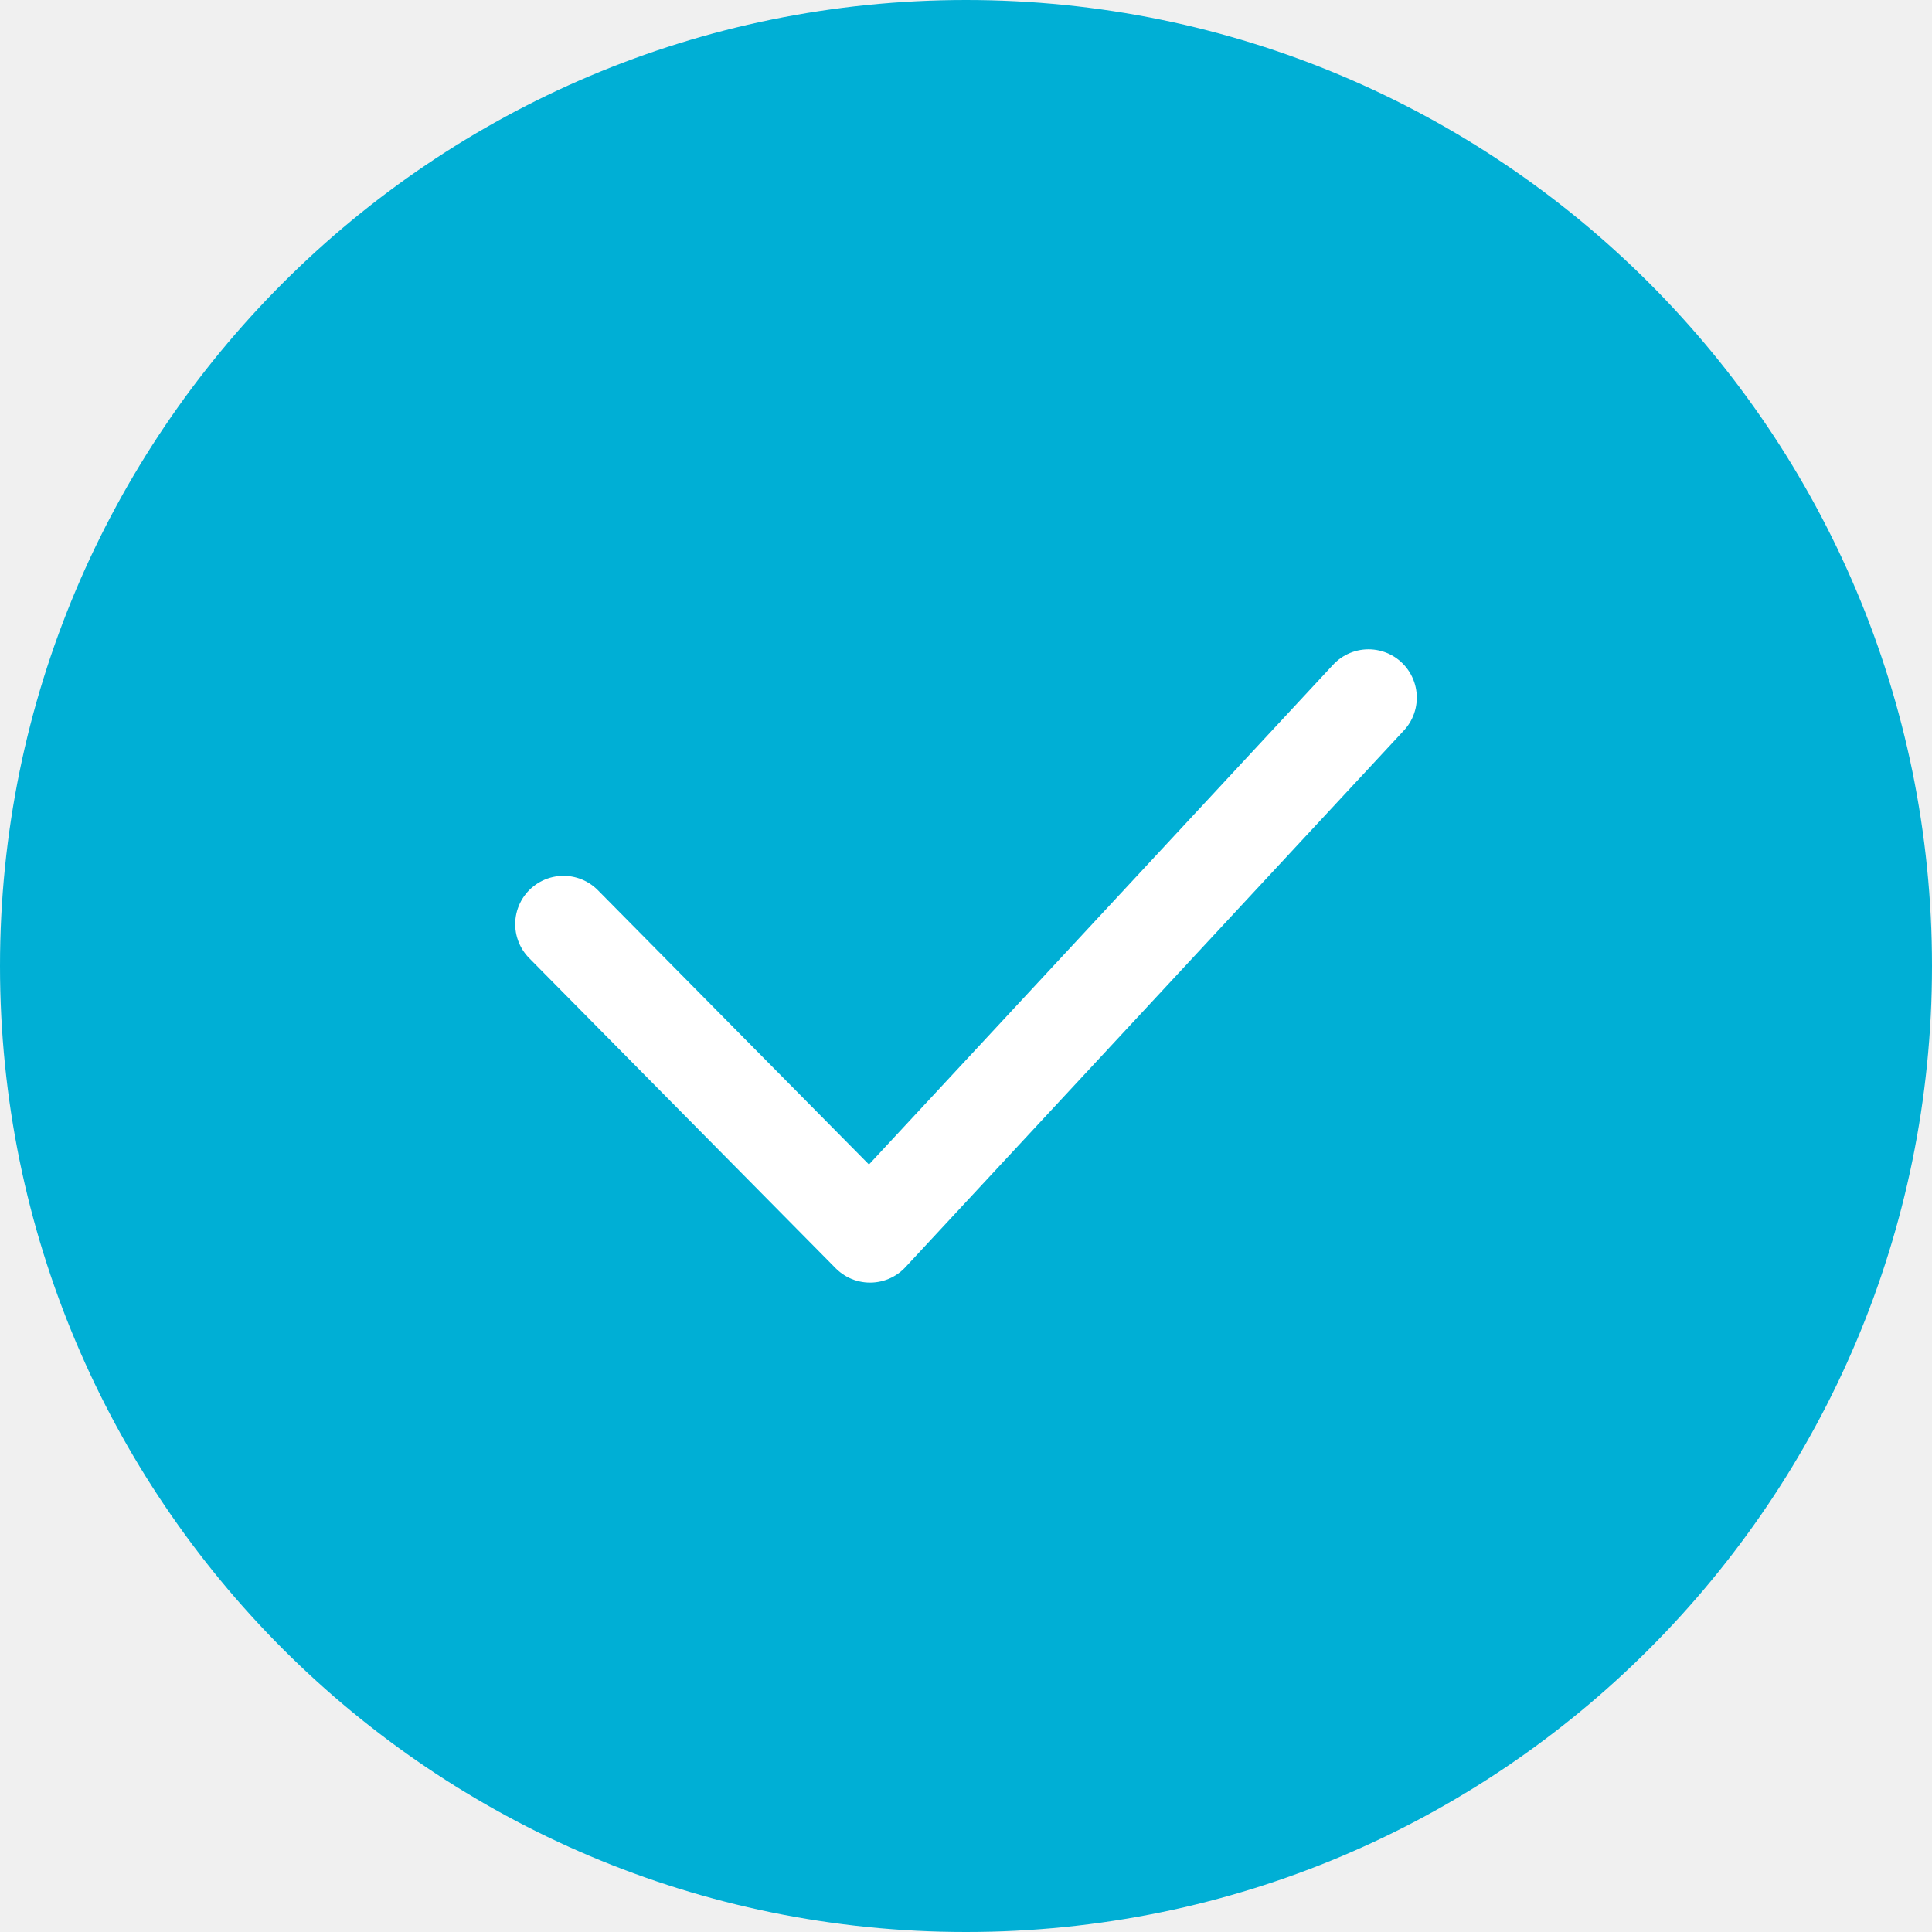
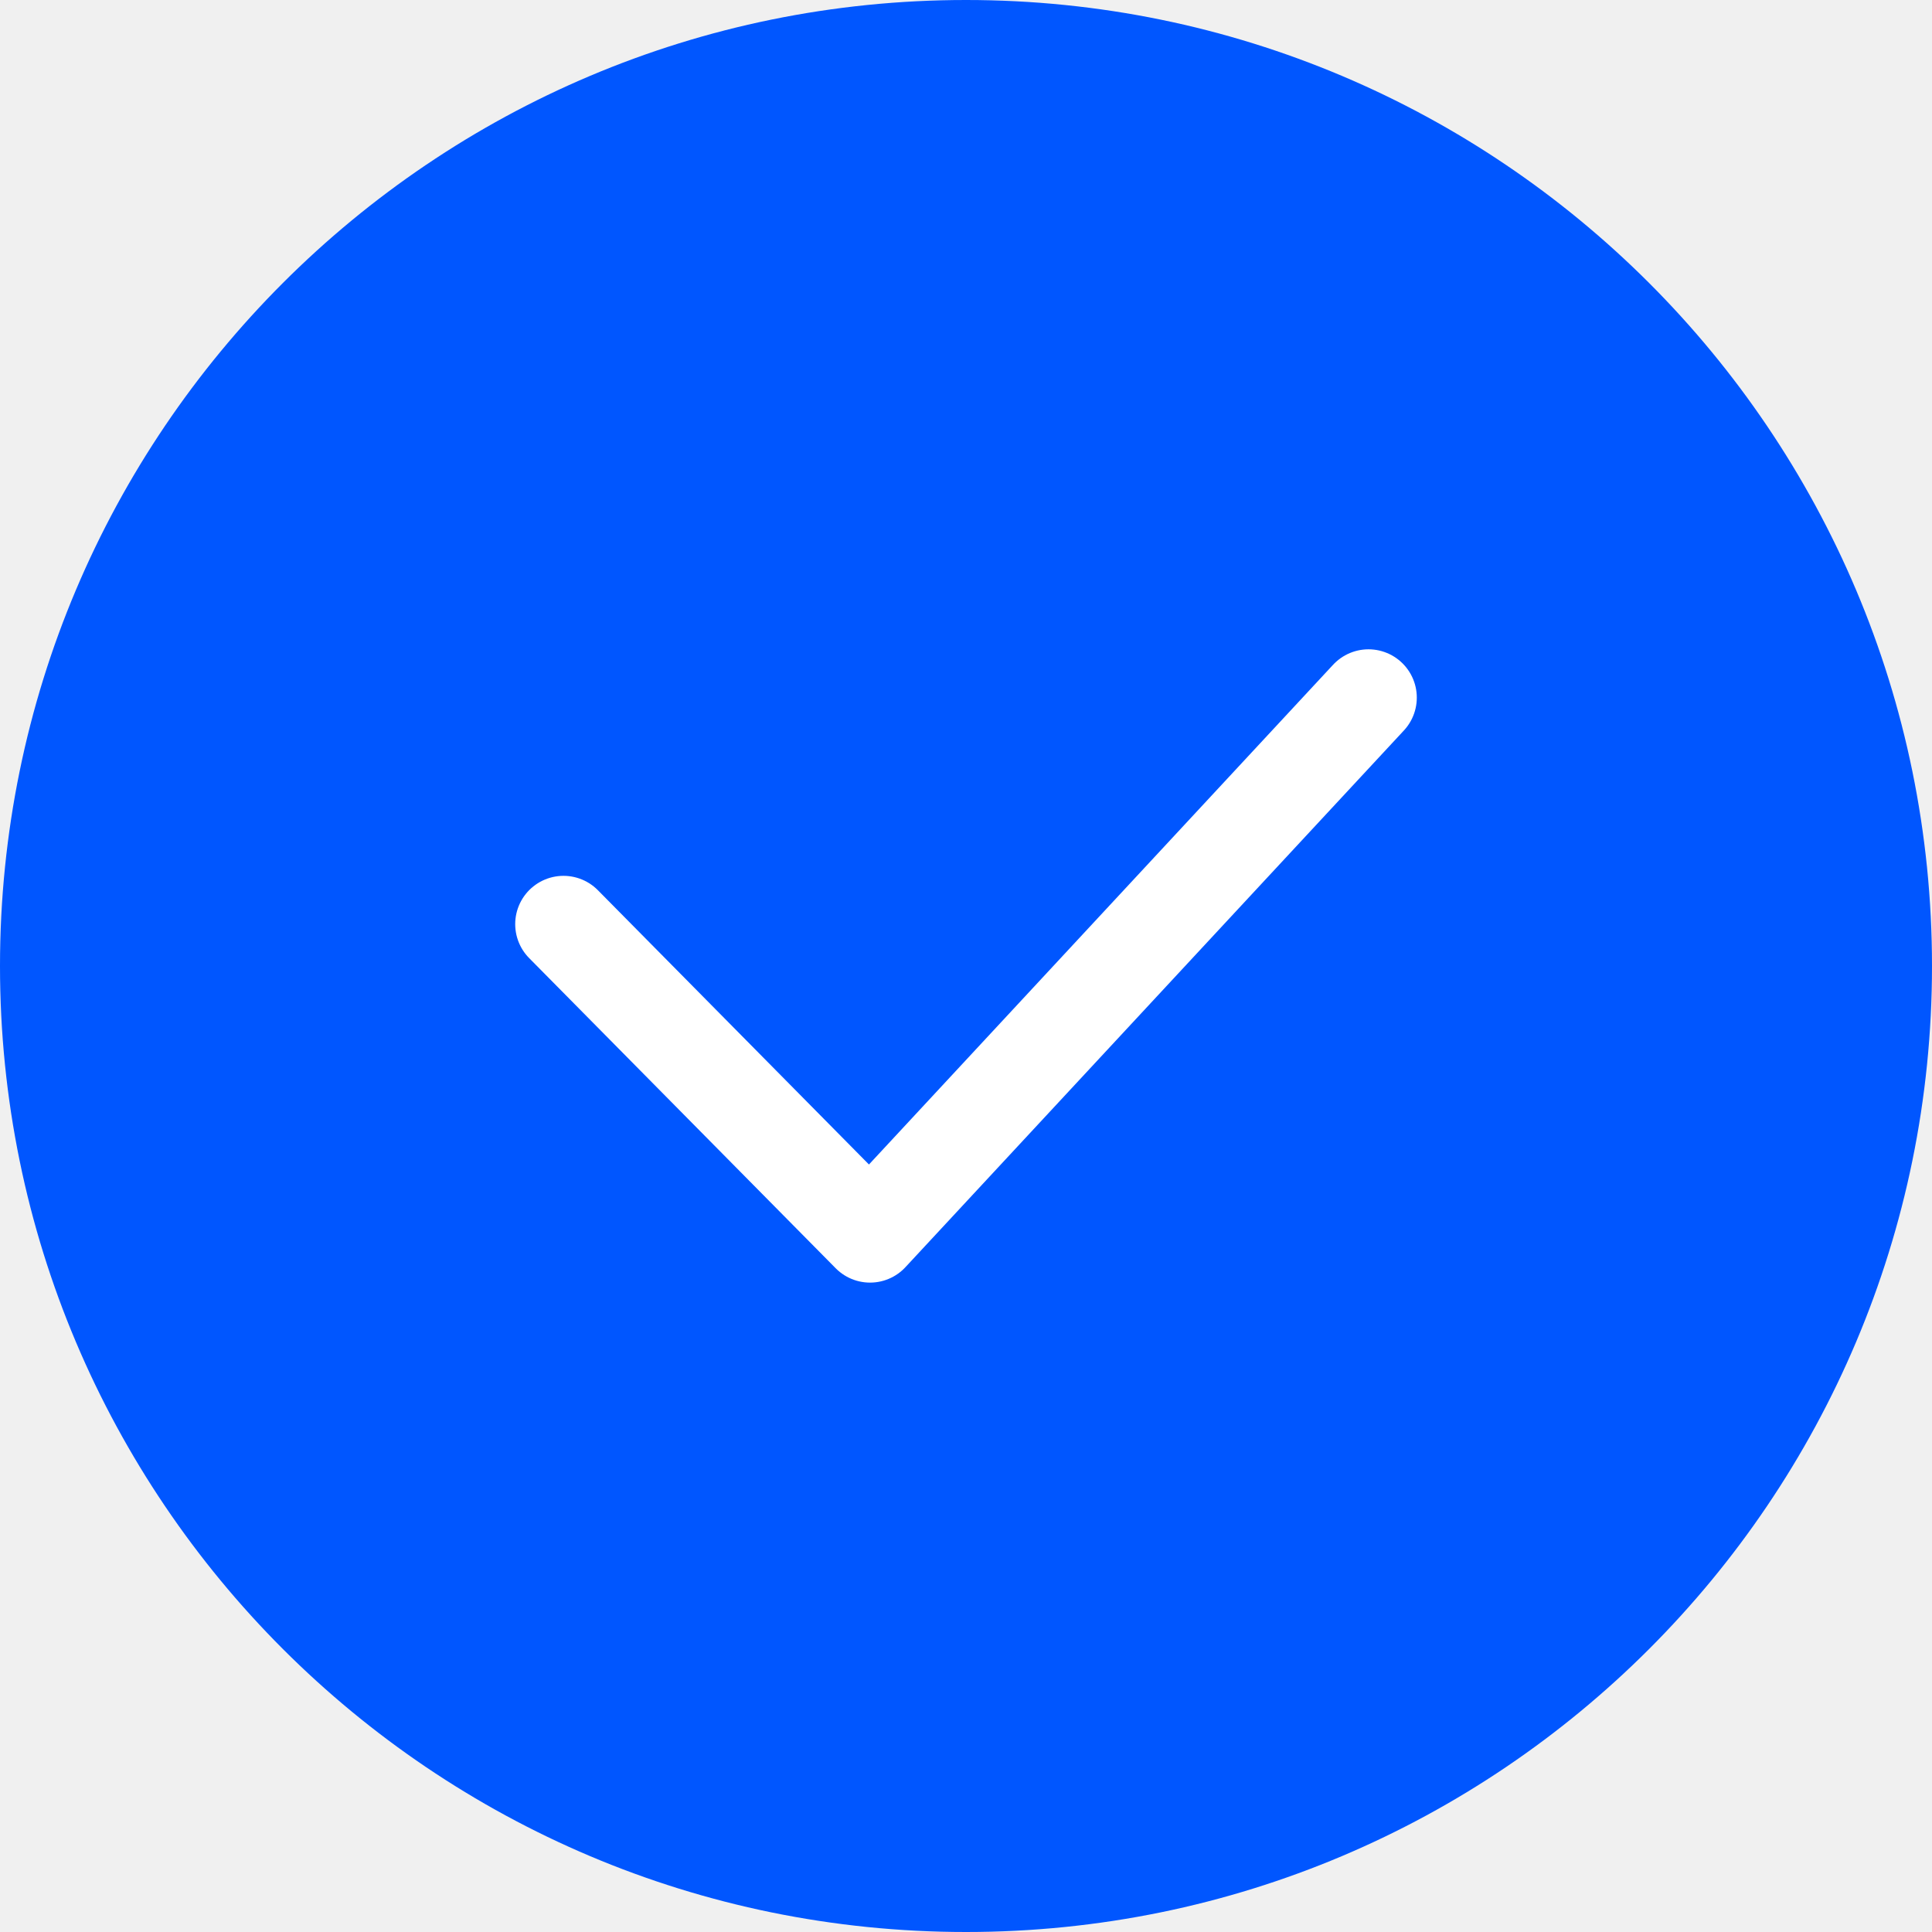
<svg xmlns="http://www.w3.org/2000/svg" width="current" height="current" viewBox="0 0 24 24" fill="none">
-   <circle cx="12" cy="12" r="12" fill="#00AFD5" />
+   <circle cx="12" cy="12" r="12" fill="#0056FF" />
  <path d="M7 11.48L10.808 15.333L17 8.666" stroke="white" stroke-width="1.2" stroke-linecap="round" stroke-linejoin="round" />
</svg>
